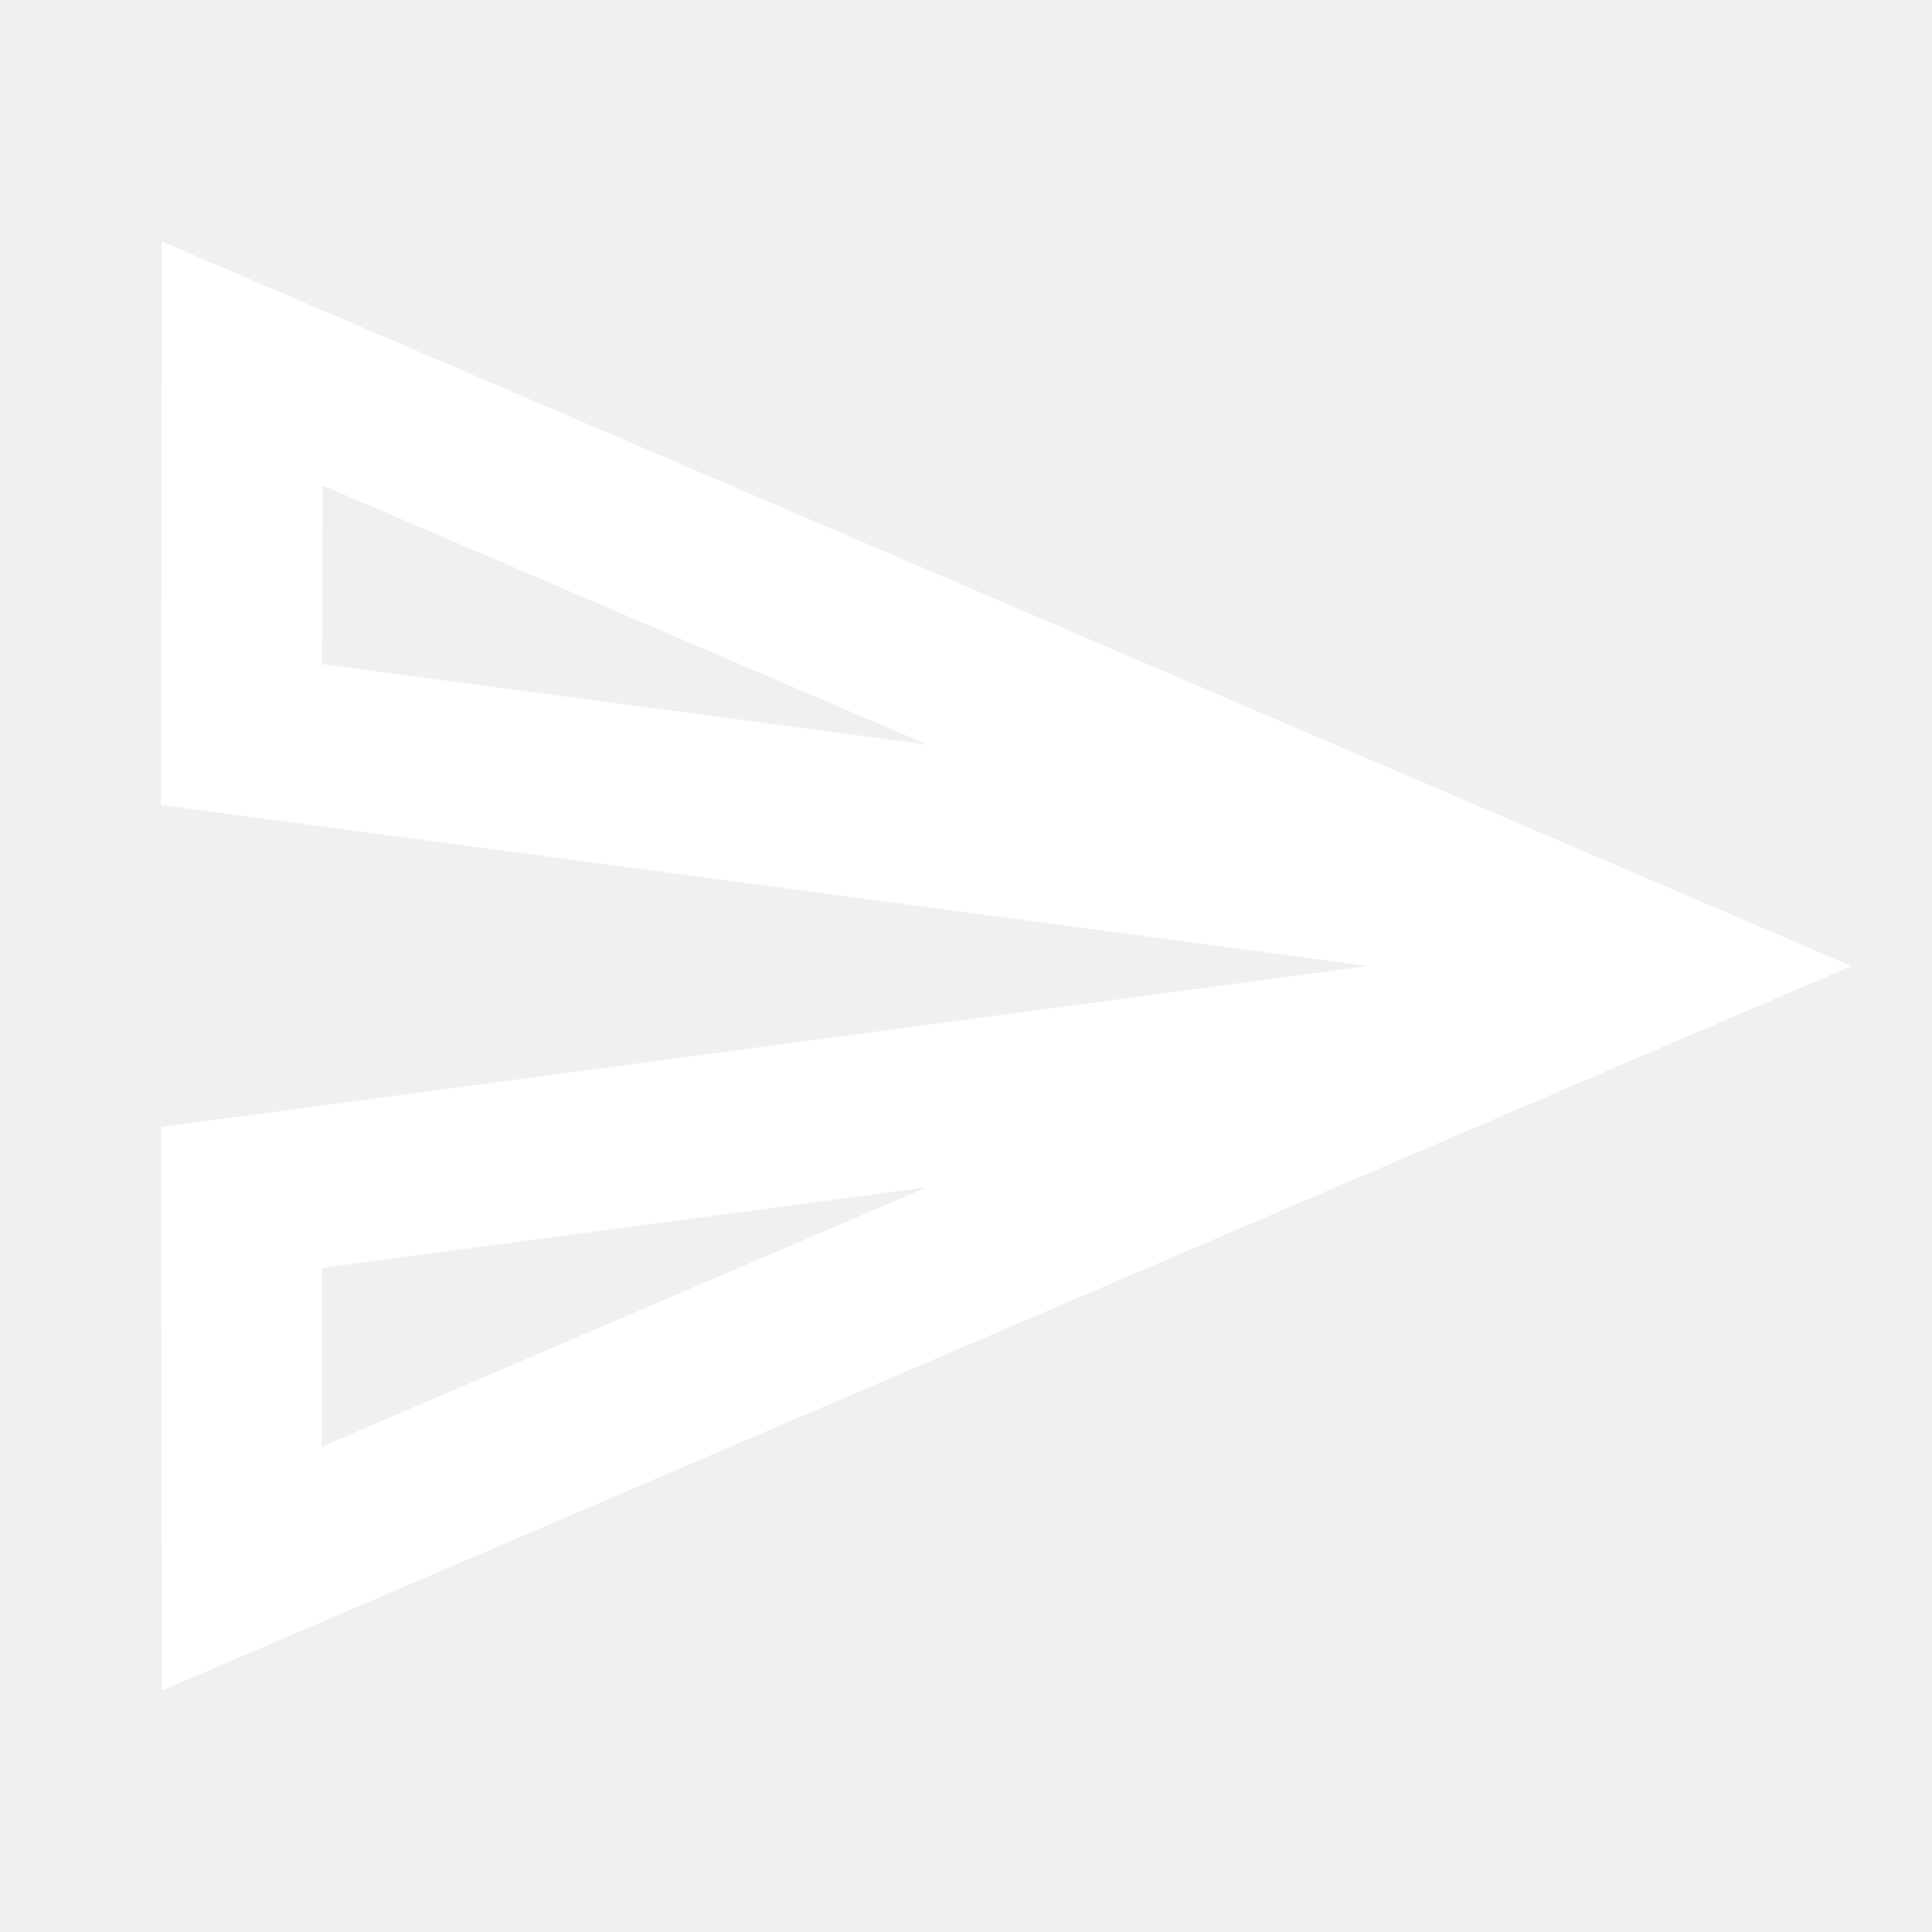
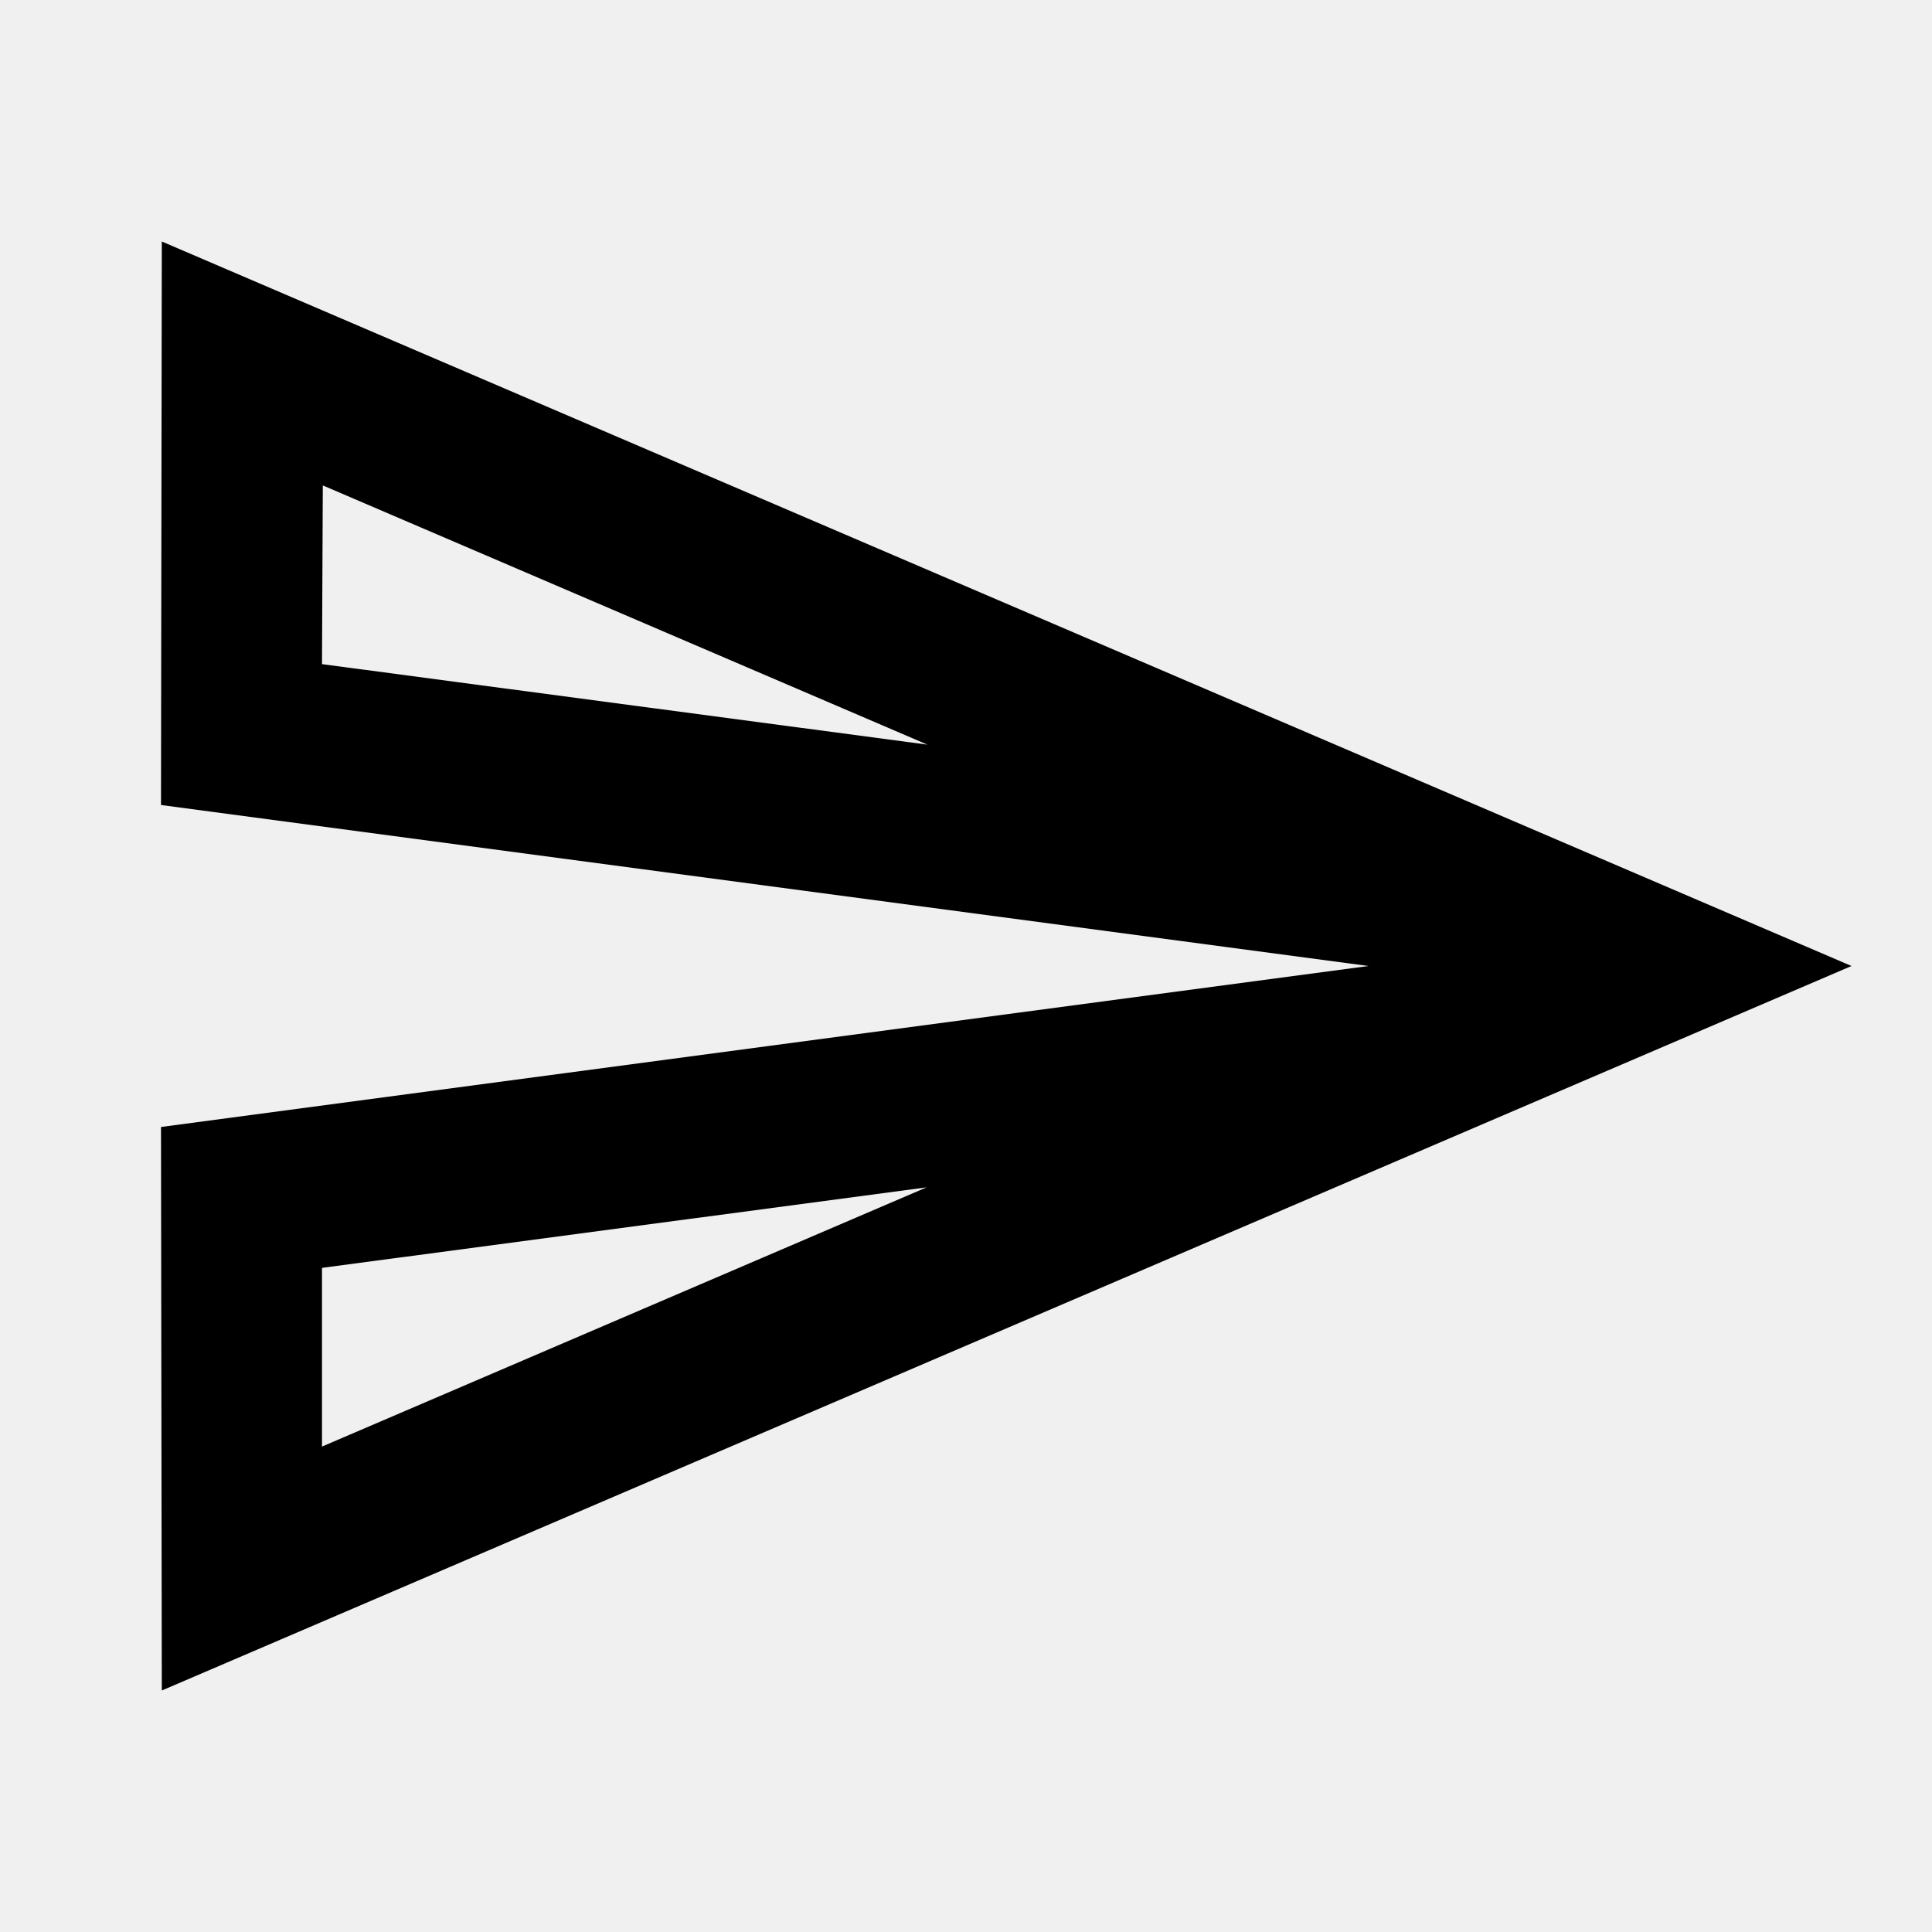
- <svg xmlns="http://www.w3.org/2000/svg" height="40px" viewBox="0 0 24 24" width="40px" fill="#fff">
+ <svg xmlns="http://www.w3.org/2000/svg" height="40px" viewBox="0 0 24 24" width="40px" fill="#000">
  <path d="M0 0h24v24H0V0z" fill="none" />
  <path d="M4.01 6.03l7.51 3.22-7.52-1 .01-2.22m7.5 8.72L4 17.97v-2.22l7.51-1M2.01 3L2 10l15 2-15 2 .01 7L23 12 2.01 3z" />
</svg>
